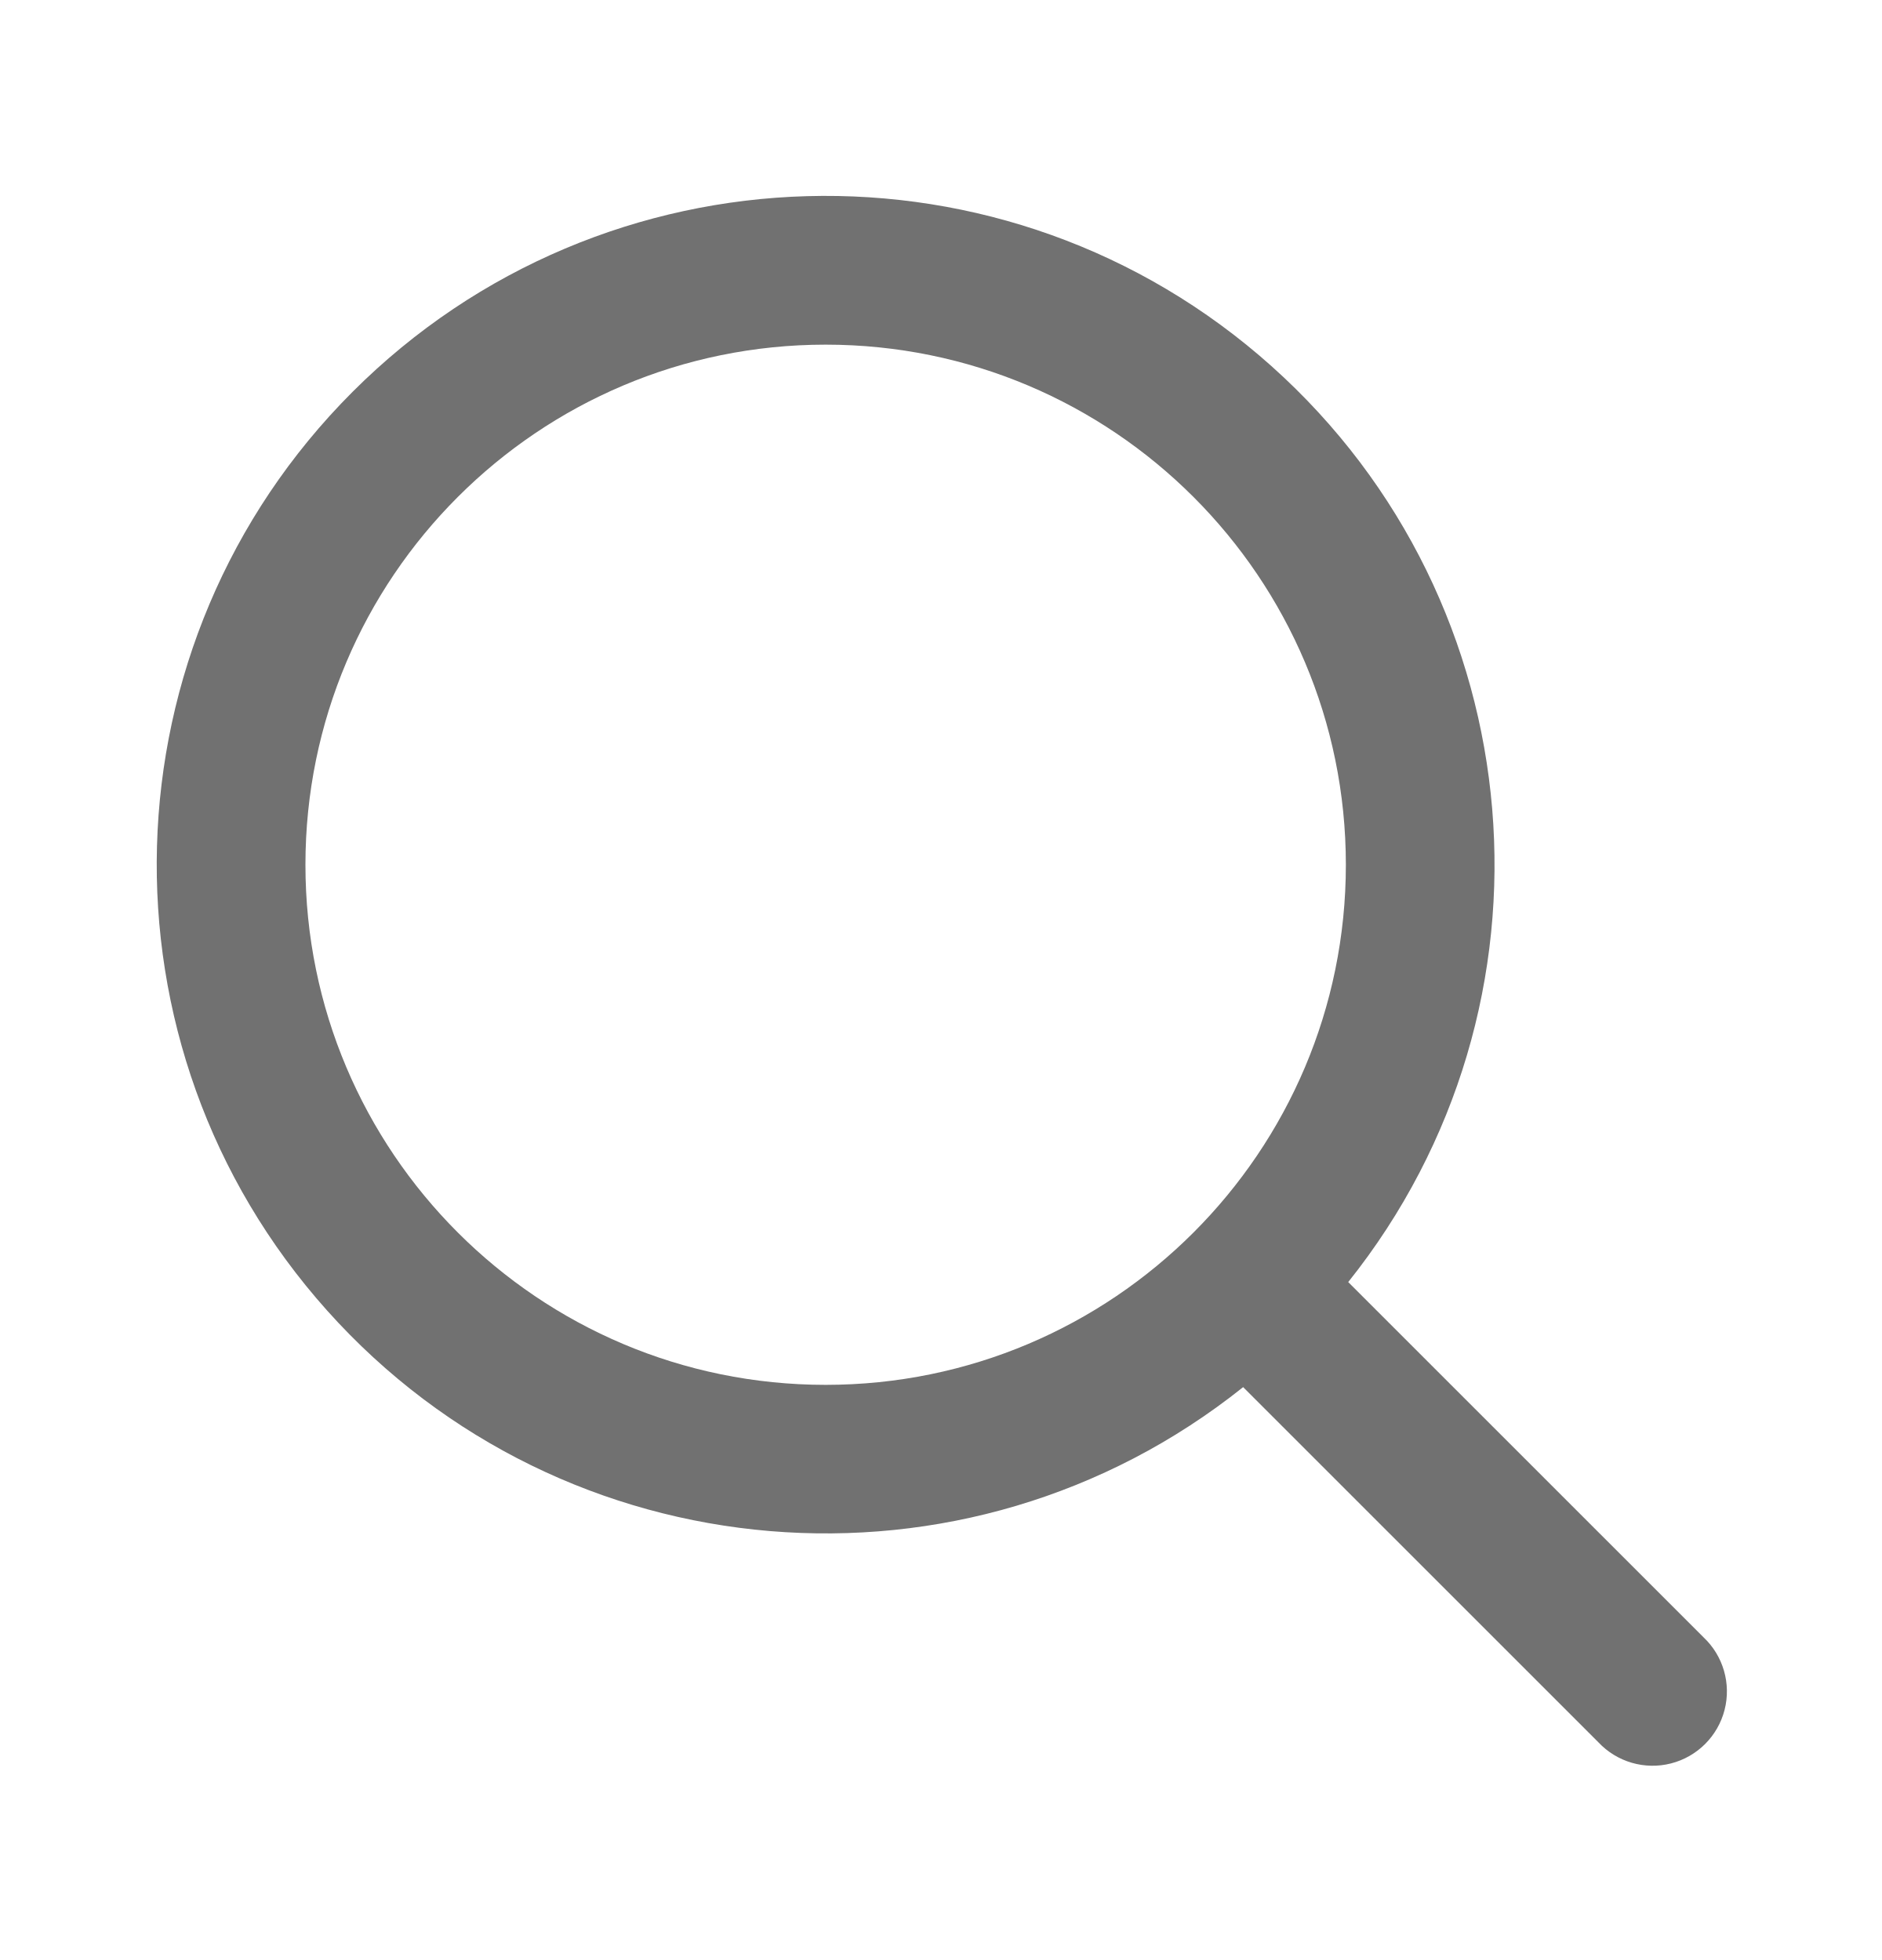
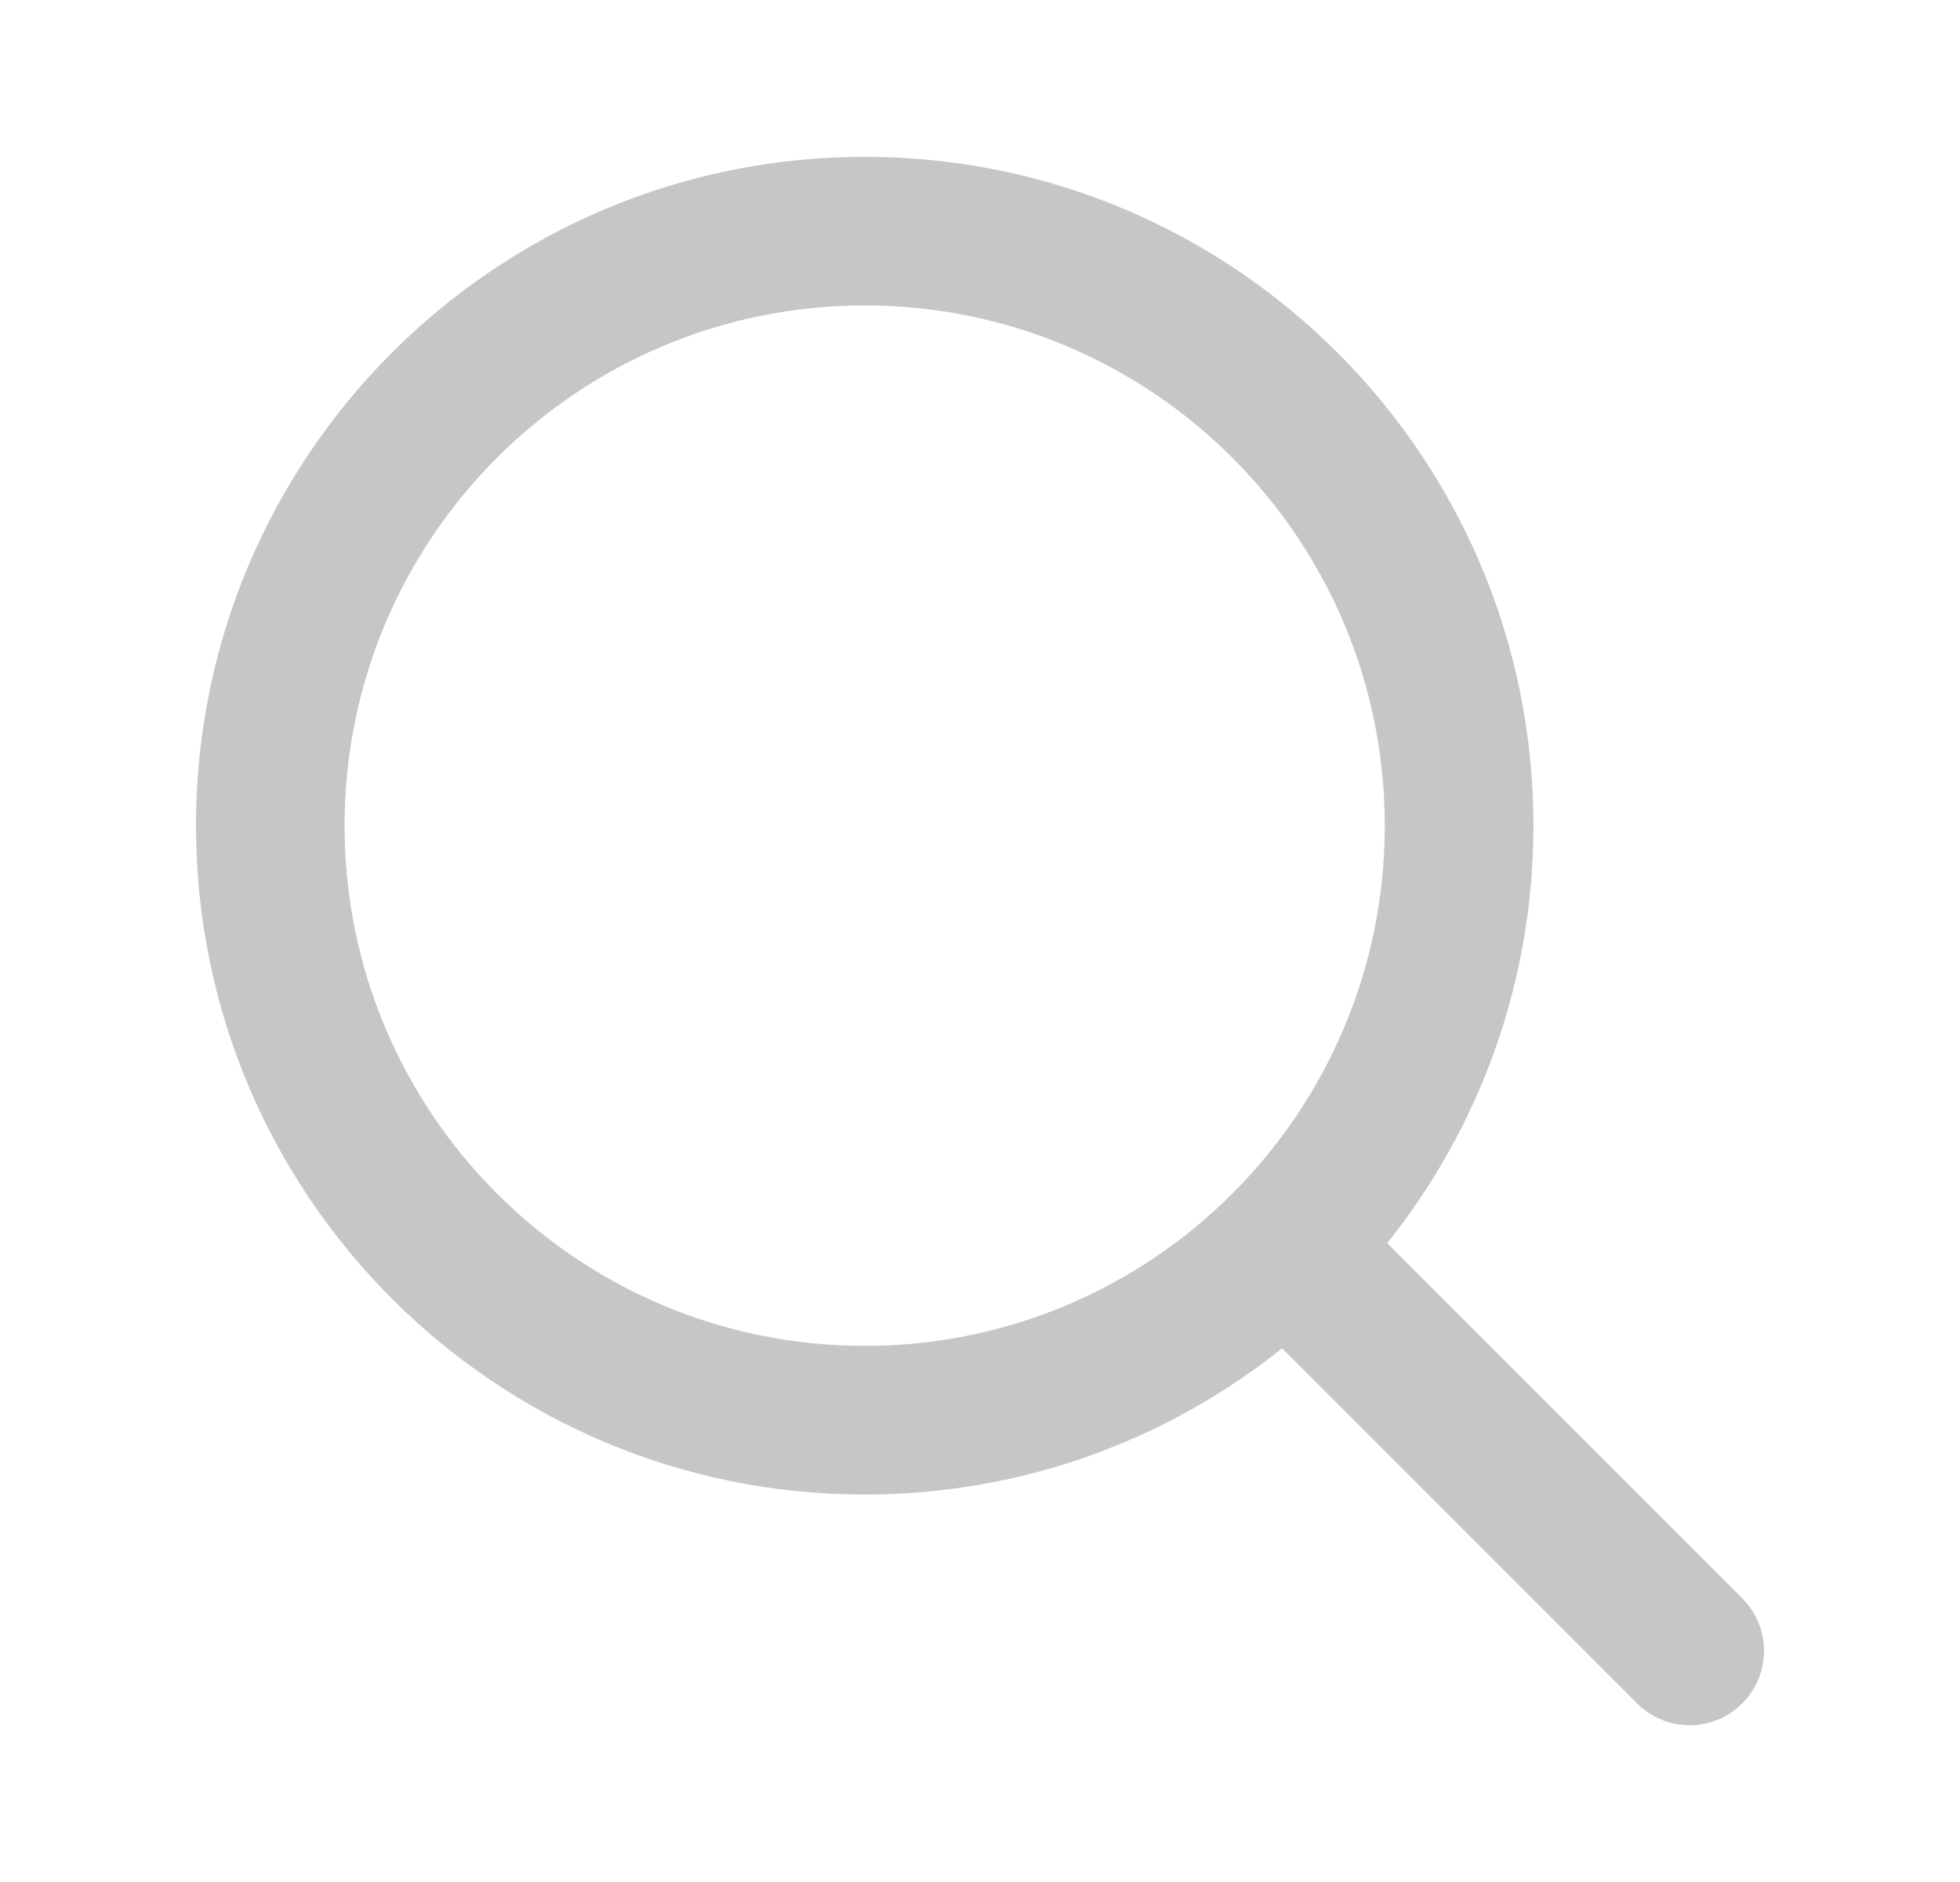
- <svg xmlns="http://www.w3.org/2000/svg" width="24" height="25" fill="none">
-   <path fill="#717171" fill-rule="evenodd" d="M17.163 11.03a6.634 6.634 0 1 1-13.268 0 6.634 6.634 0 0 1 13.268 0Zm-1.31 6.663a8.53 8.53 0 1 1 1.34-1.34l4.53 4.53a.948.948 0 1 1-1.34 1.34l-4.53-4.53Z" clip-rule="evenodd" />
+ <svg xmlns="http://www.w3.org/2000/svg" width="25" height="24" viewBox="0 0 25 24" fill="none">
+   <path fill-rule="evenodd" clip-rule="evenodd" d="M17.663 10.529C17.663 14.193 14.693 17.163 11.029 17.163C7.366 17.163 4.395 14.193 4.395 10.529C4.395 6.866 7.366 3.895 11.029 3.895C14.693 3.895 17.663 6.866 17.663 10.529ZM16.353 17.194C14.894 18.361 13.043 19.059 11.029 19.059C6.319 19.059 2.5 15.24 2.5 10.529C2.5 5.819 6.319 2 11.029 2C15.74 2 19.559 5.819 19.559 10.529C19.559 12.543 18.861 14.394 17.694 15.853L22.222 20.382C22.593 20.752 22.593 21.352 22.222 21.723C21.852 22.093 21.252 22.093 20.882 21.723L16.353 17.194Z" fill="#C6C6C6" />
</svg>
